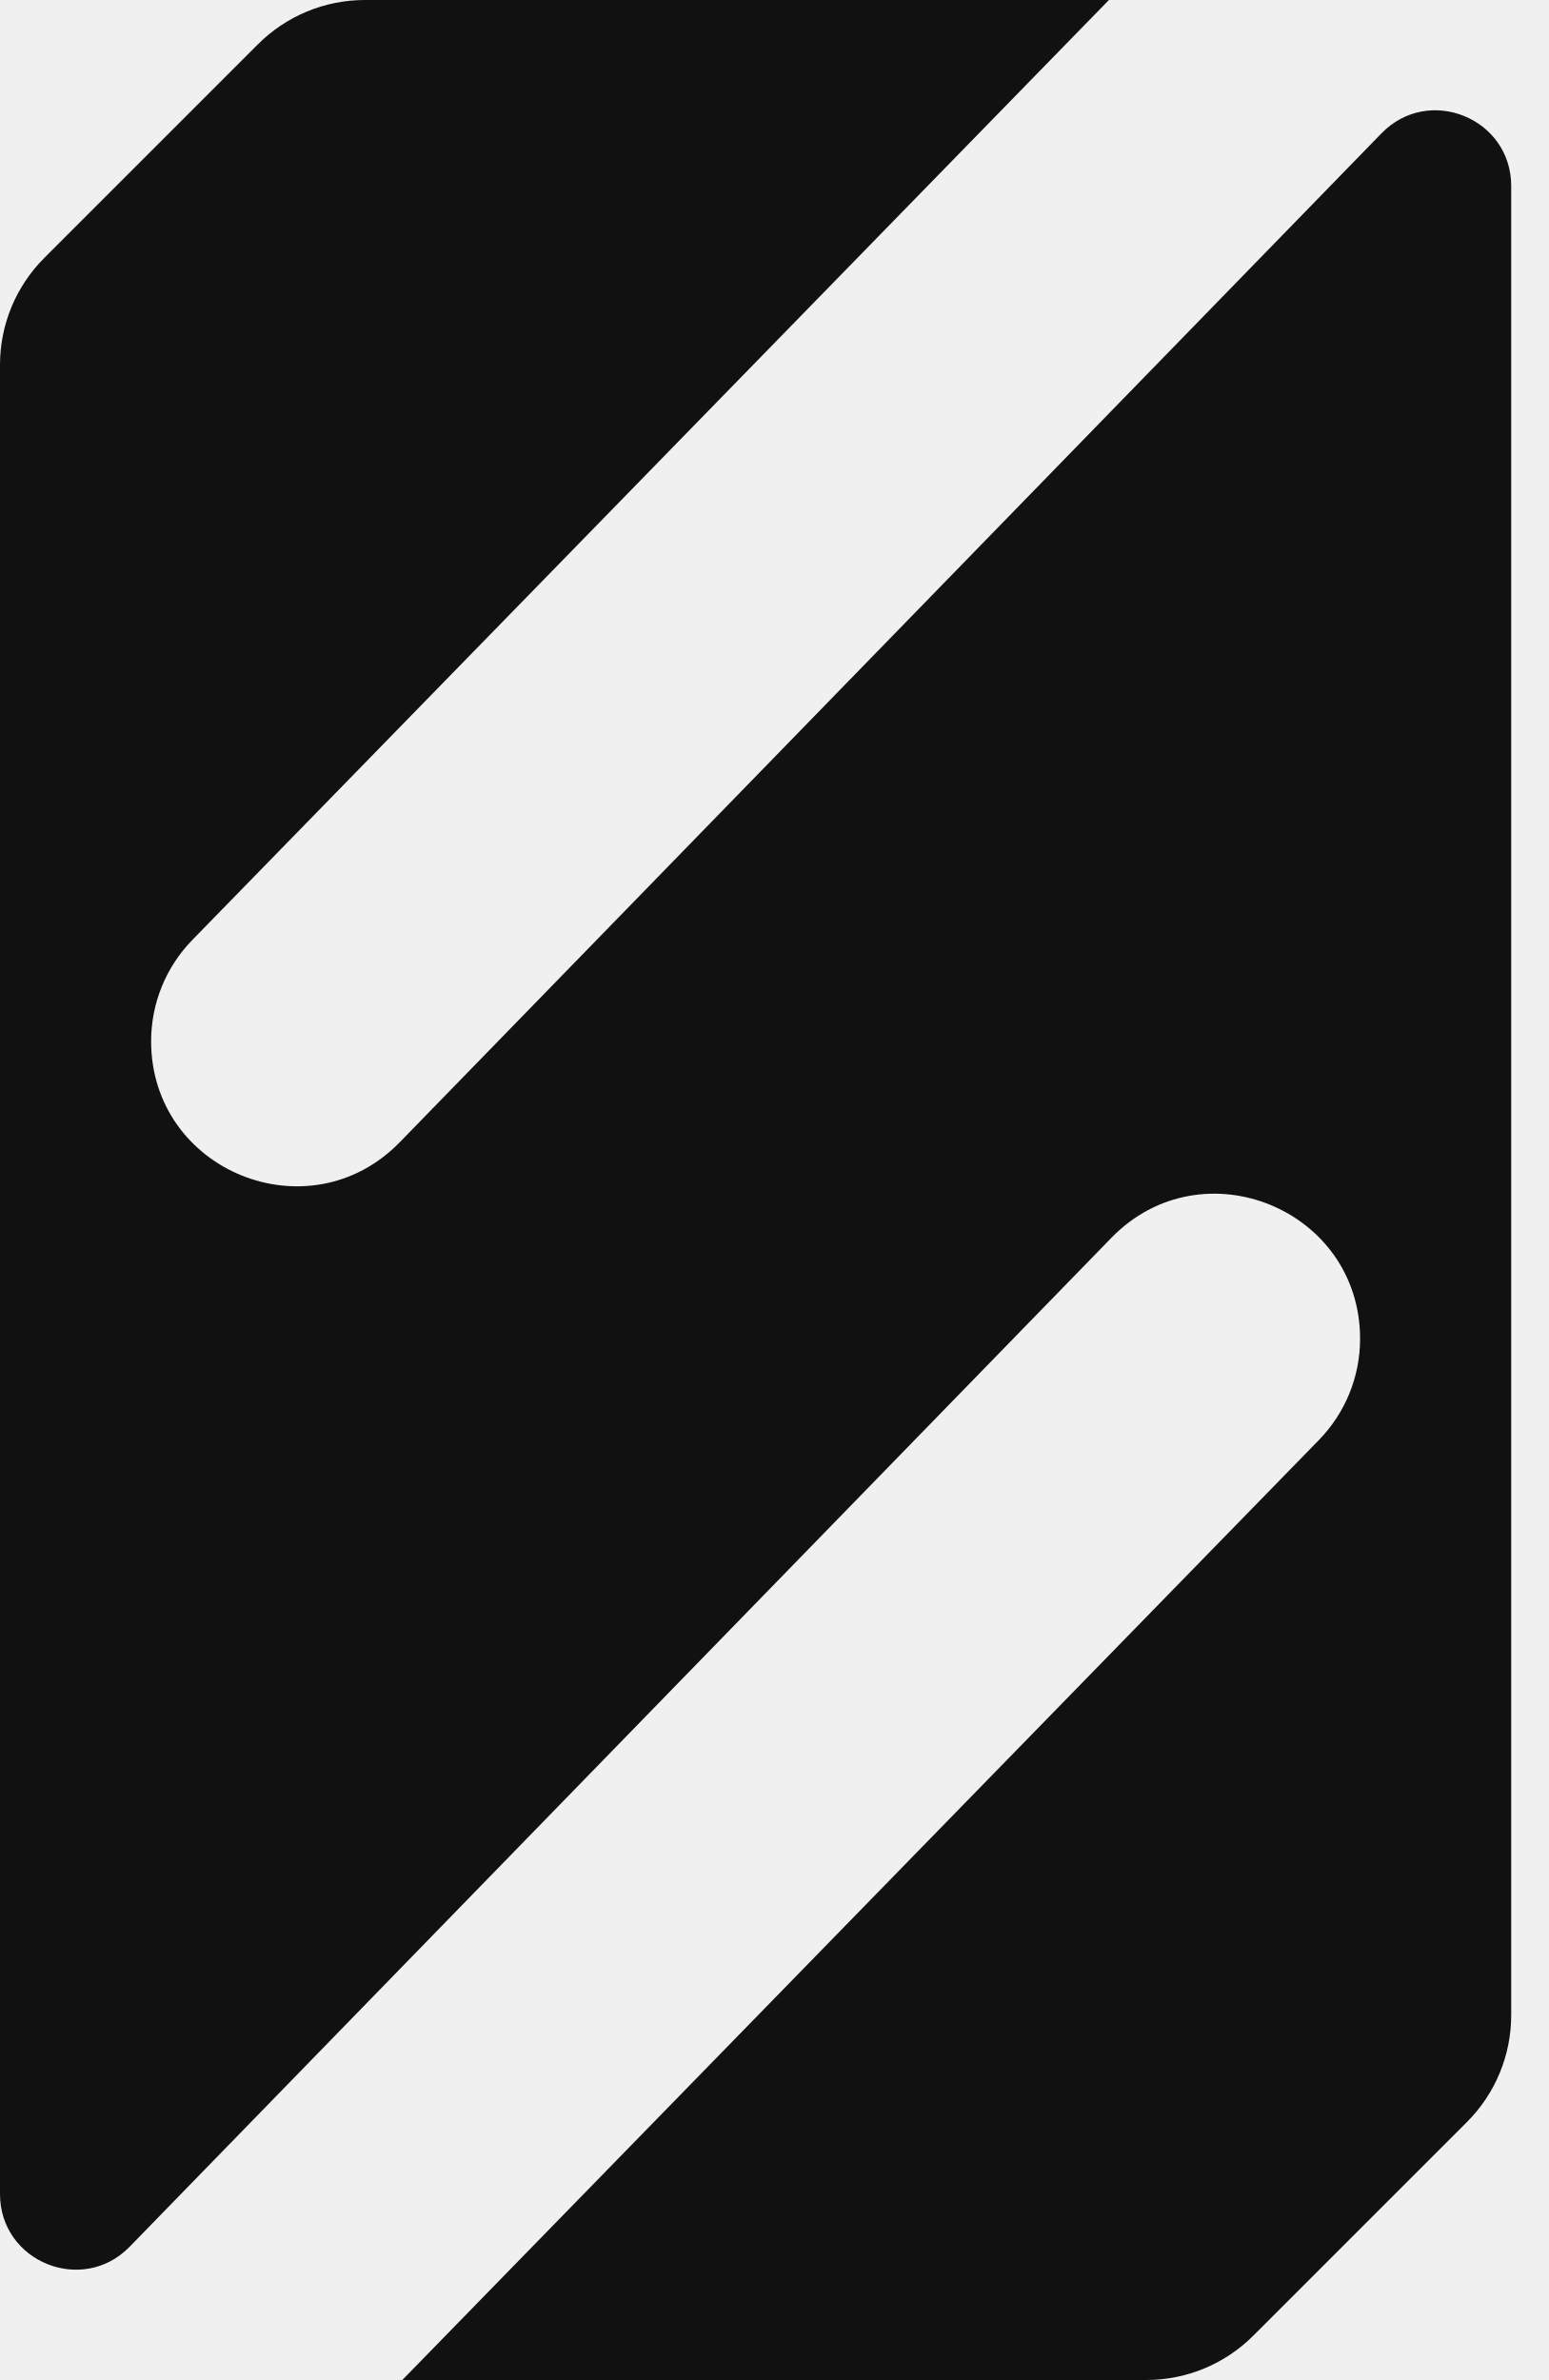
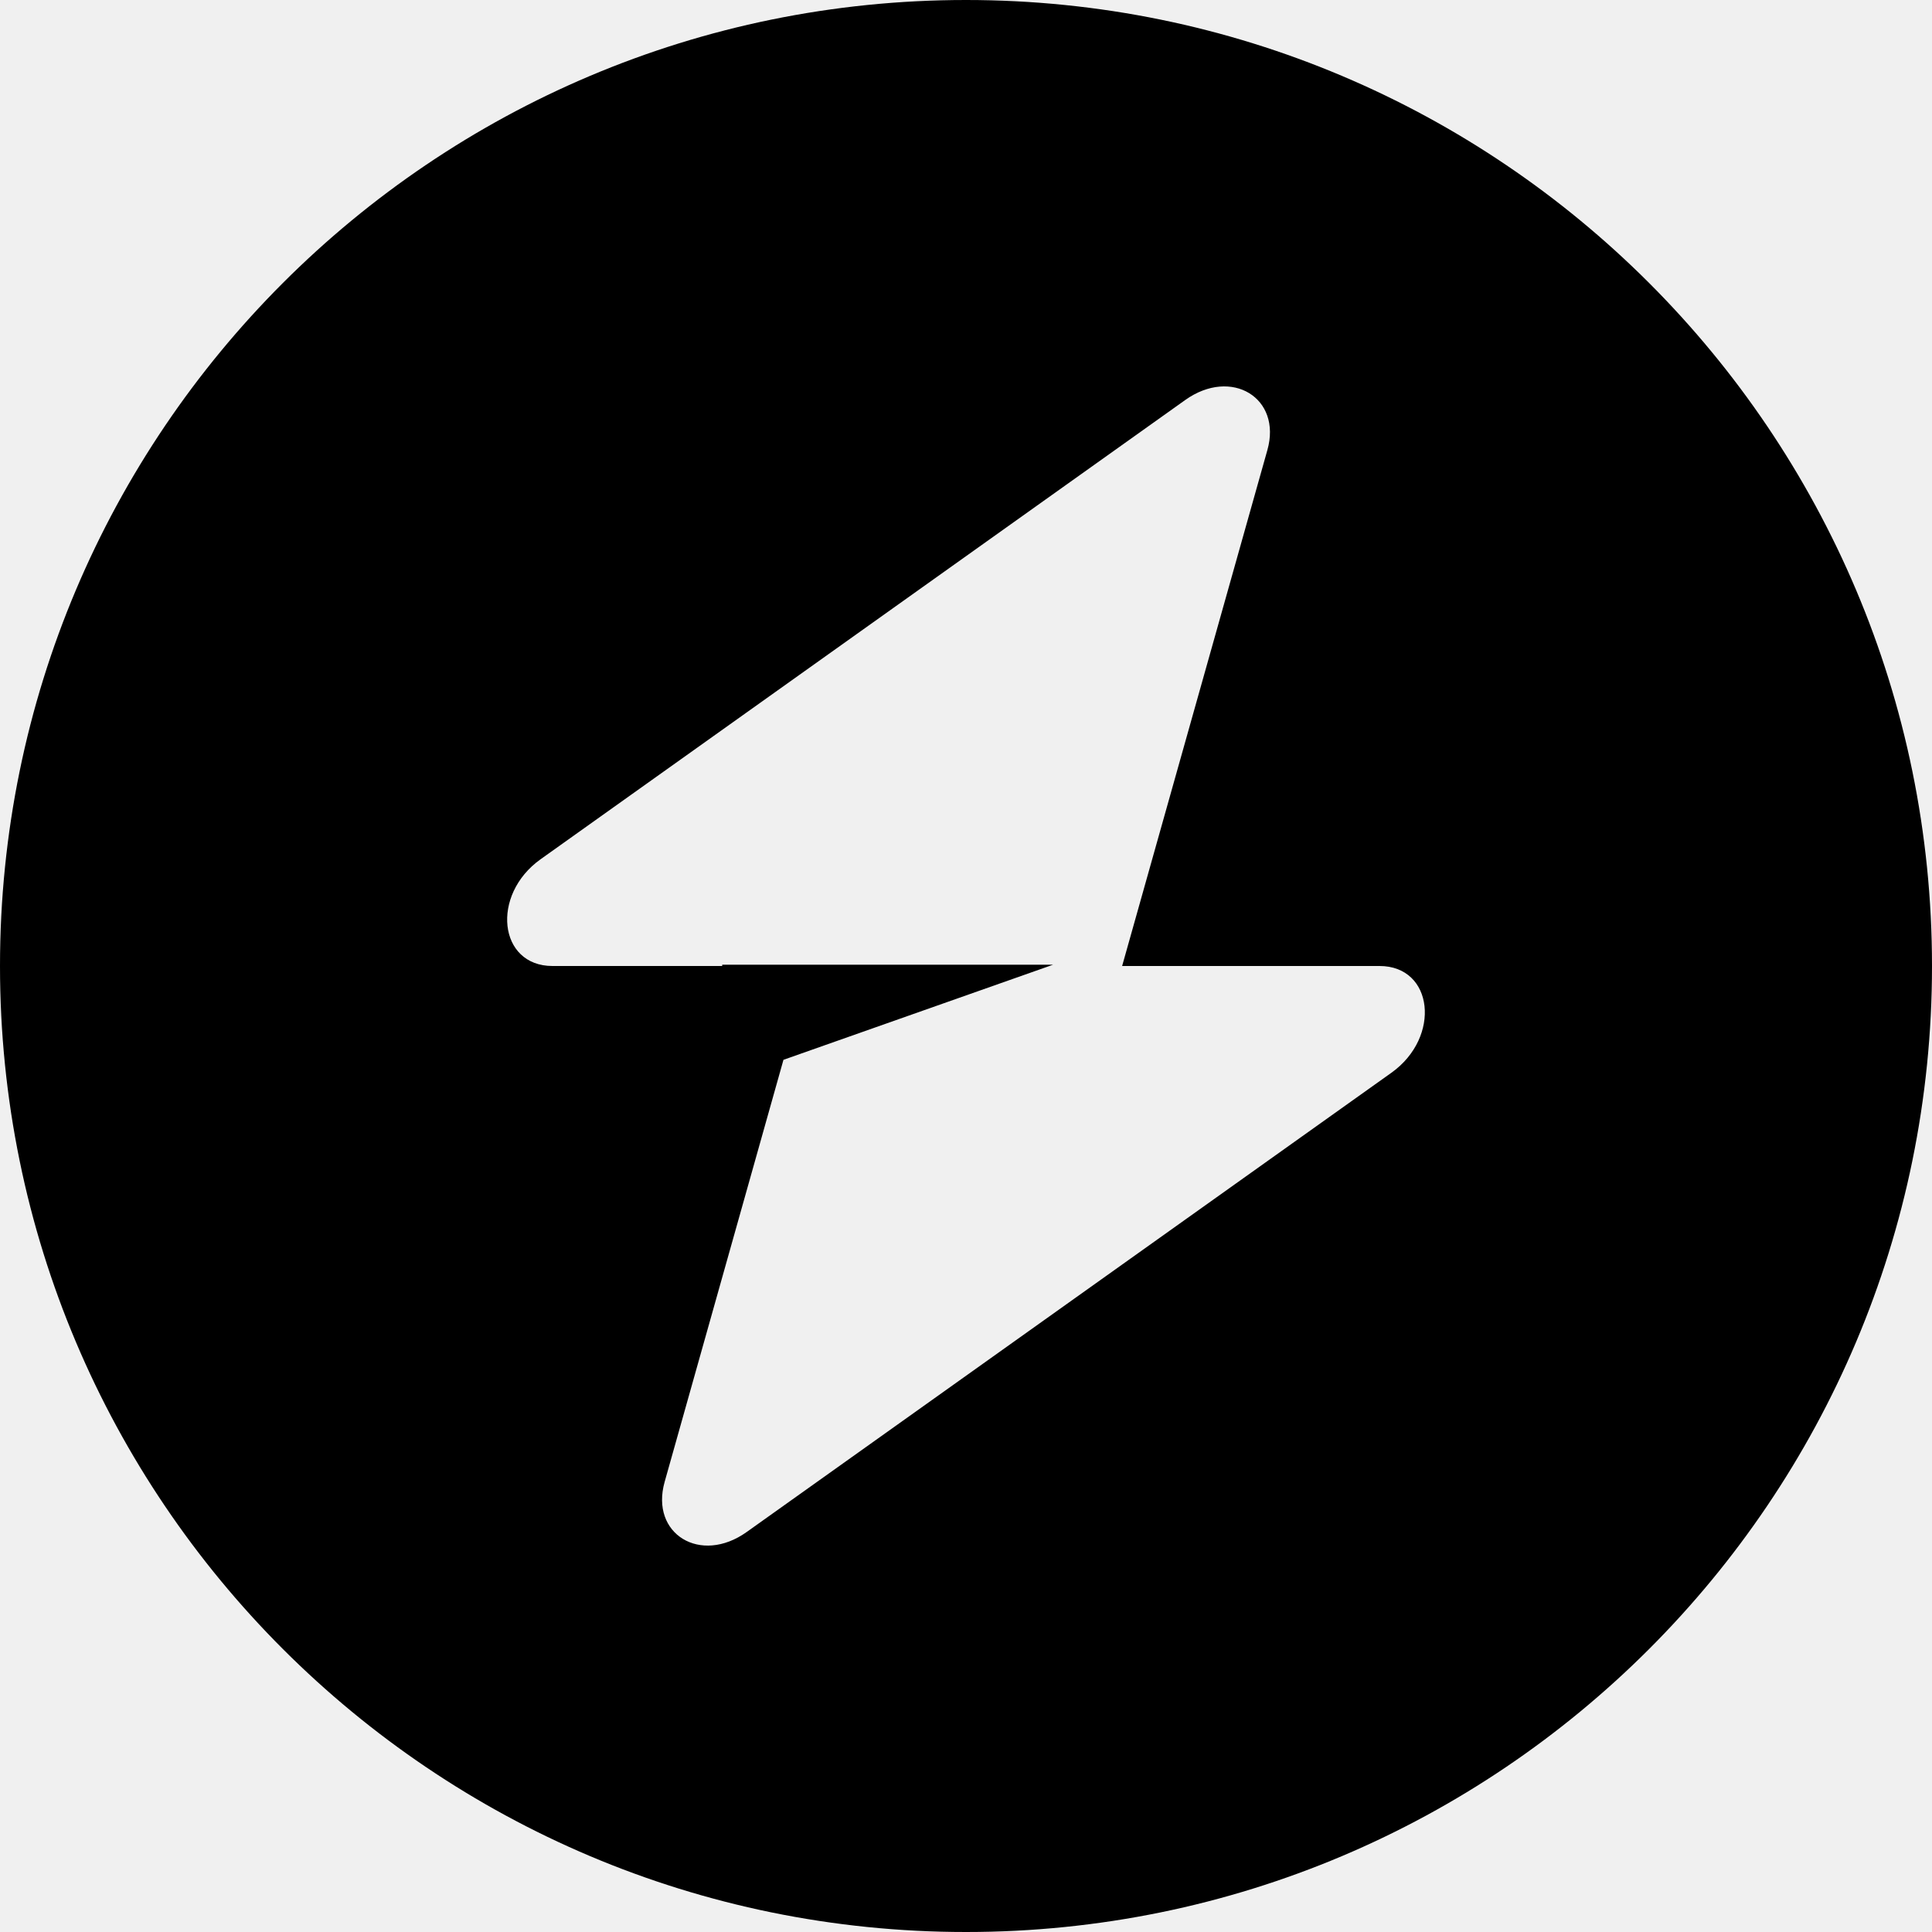
- <svg xmlns="http://www.w3.org/2000/svg" data-logo="logo" viewBox="0 0 41 63">
-   <g style="opacity: 1;" id="logogram" transform="translate(-11.5, 11.5)     rotate(90 31.5 20)">
-     <path d="M63 29.351L38.117 5.089C37.401 4.391 36.44 4 35.44 4C31.998 4 30.299 8.183 32.766 10.583L59.471 36.567C60.758 37.818 59.871 40 58.077 40H9.657C8.596 40 7.579 39.579 6.828 38.828L1.172 33.172C0.421 32.421 0 31.404 0 30.343V10.648L24.883 34.911C25.599 35.609 26.56 36 27.56 36C31.002 36 32.701 31.817 30.234 29.417L3.529 3.433C2.242 2.182 3.128 0 4.924 0L53.343 0C54.404 0 55.421 0.421 56.172 1.172L61.828 6.828C62.579 7.579 63 8.596 63 9.657V29.351Z" fill="#111111" />
+ <svg xmlns="http://www.w3.org/2000/svg" width="27" height="27" viewBox="0 0 27 27" fill="none">
+   <g clip-path="url(#clip0_44_4778)">
+     <path fill-rule="evenodd" clip-rule="evenodd" d="M13.5 27C20.956 27 27 20.956 27 13.5C27 6.044 20.956 0 13.5 0C6.044 0 0 6.044 0 13.5C0 20.956 6.044 27 13.5 27ZM17.712 6.289C17.917 5.561 17.21 5.13 16.564 5.59L7.555 12.008C6.855 12.507 6.966 13.5 7.721 13.5H10.093V13.482H14.717L10.949 14.811L9.288 20.711C9.084 21.439 9.79 21.87 10.435 21.41L19.445 14.992C20.145 14.493 20.034 13.5 19.279 13.5H15.682L17.712 6.289Z" fill="black" />
  </g>
-   <g style="opacity: 1;" id="logotype" transform="" />
+   <defs>
+     <clipPath id="clip0_44_4778">
+       <rect width="27" height="27" fill="white" />
+     </clipPath>
+   </defs>
</svg>
